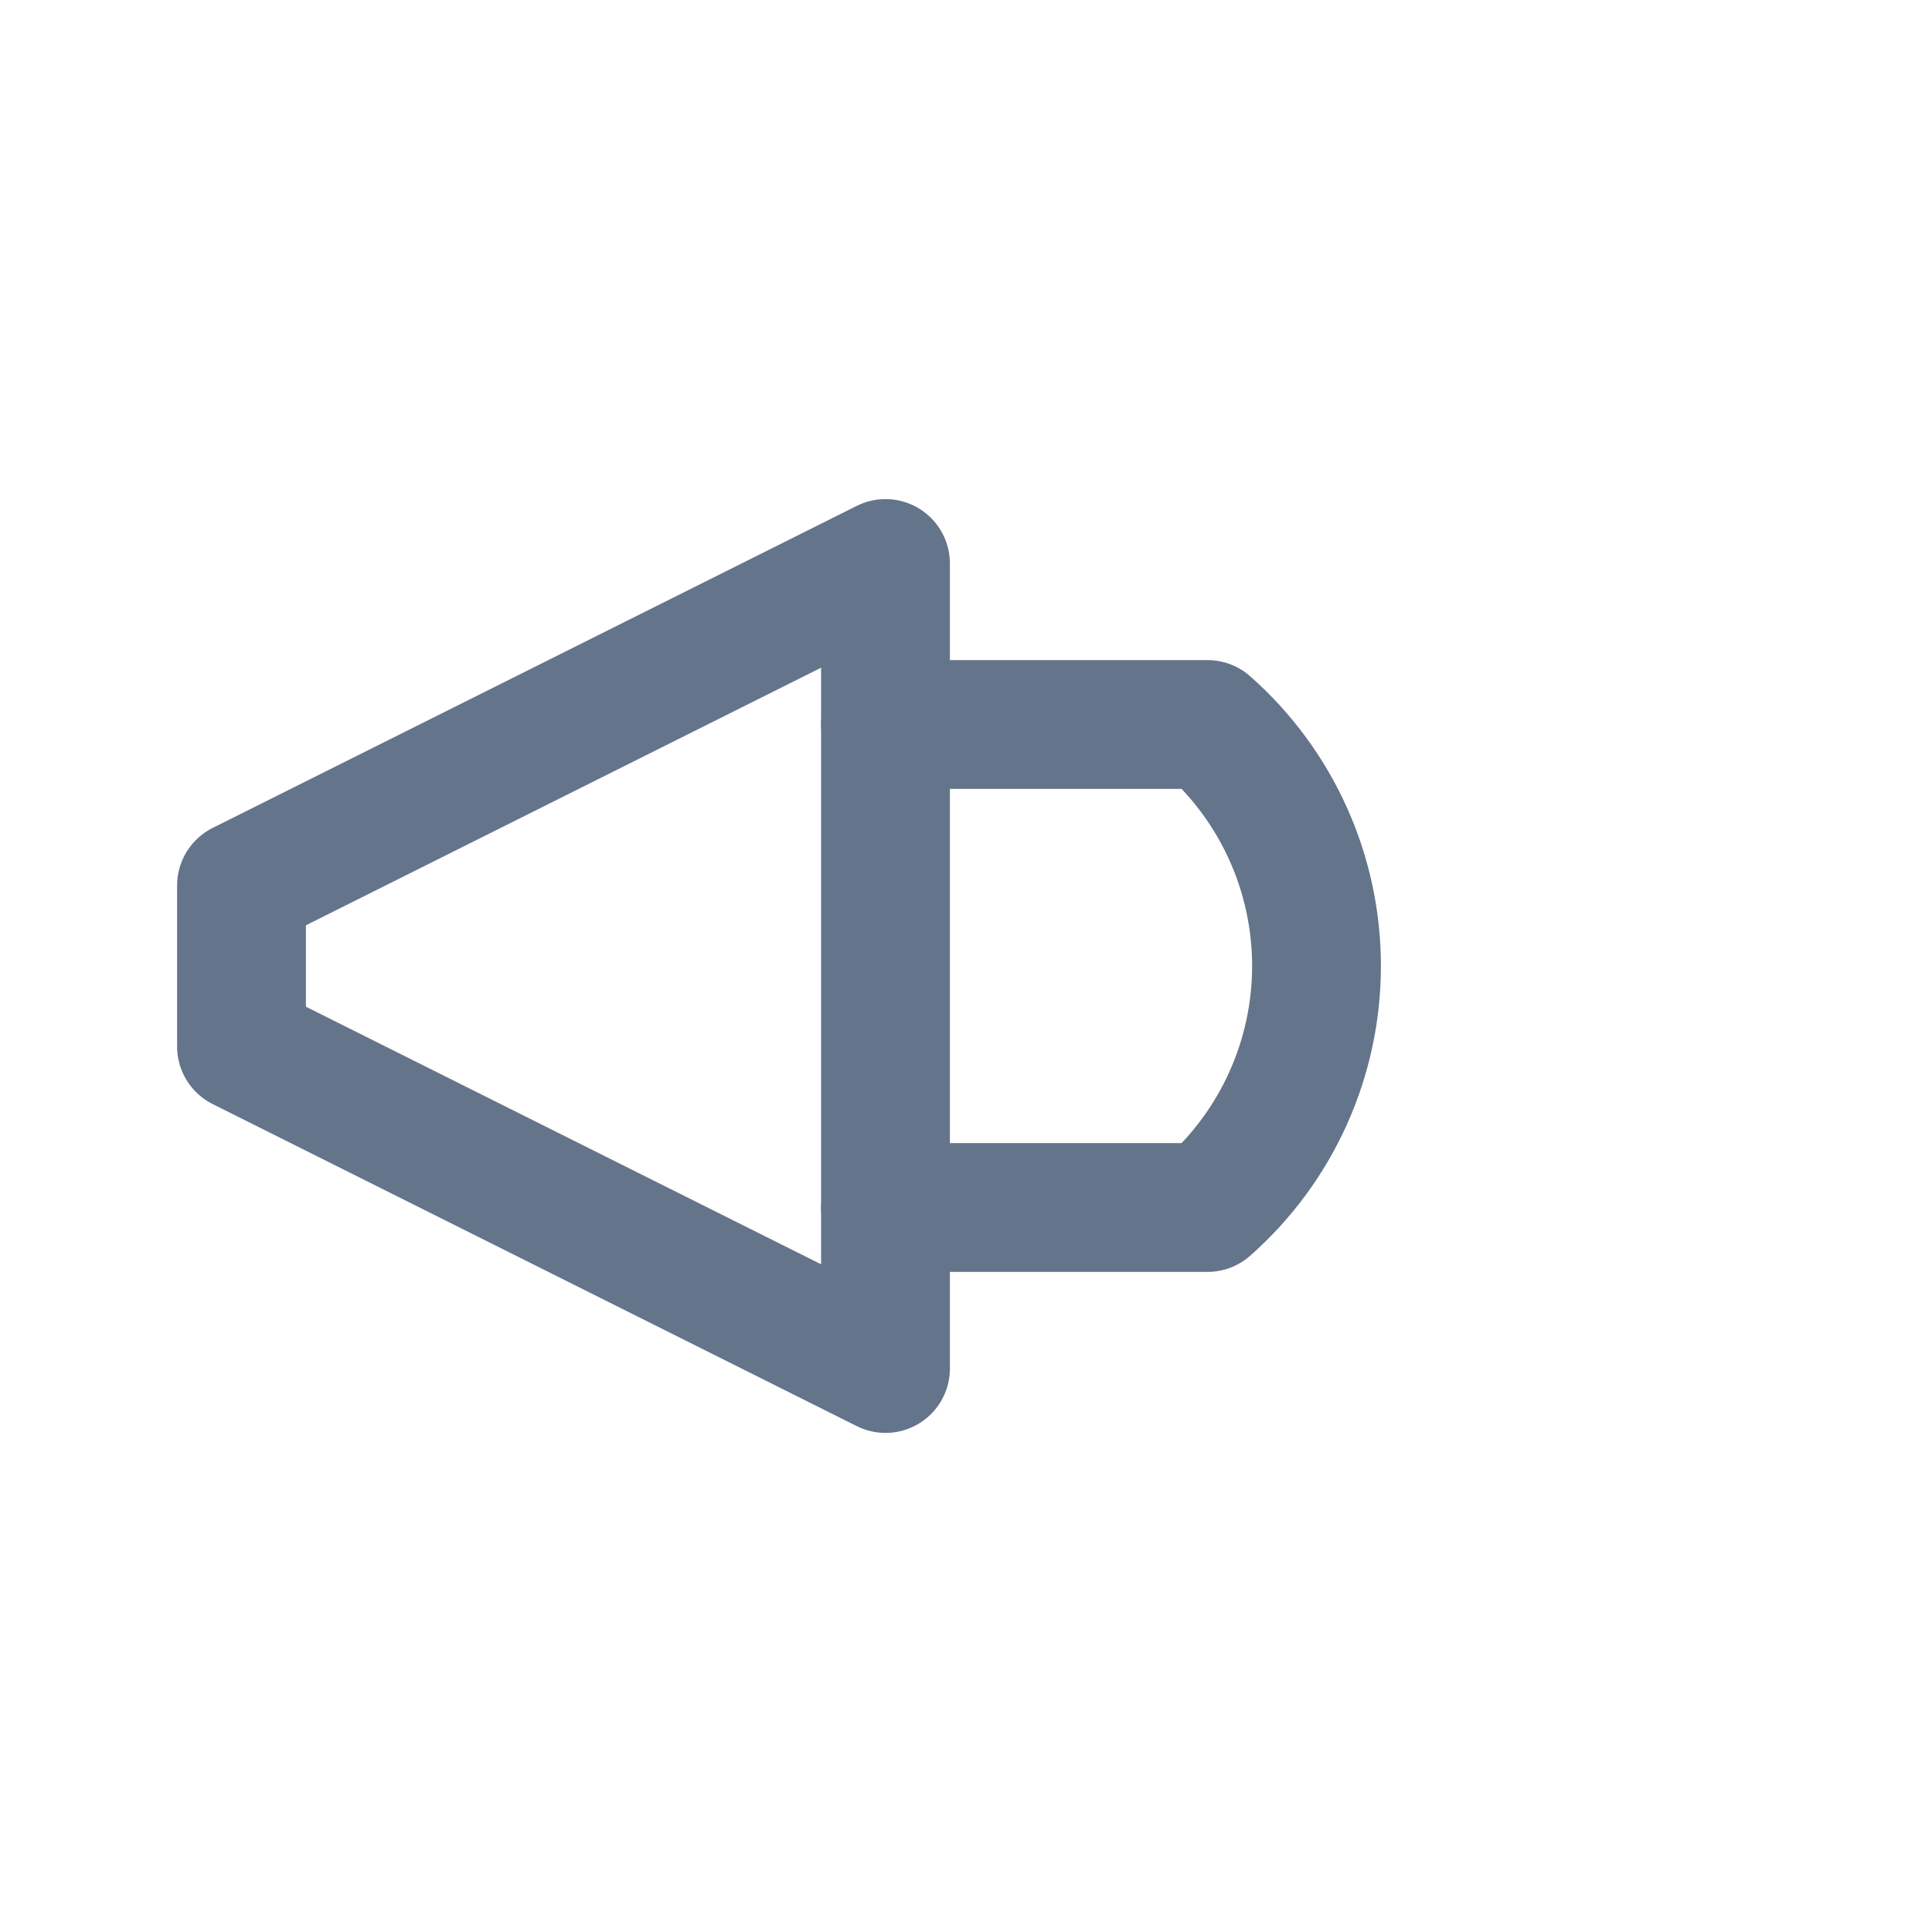
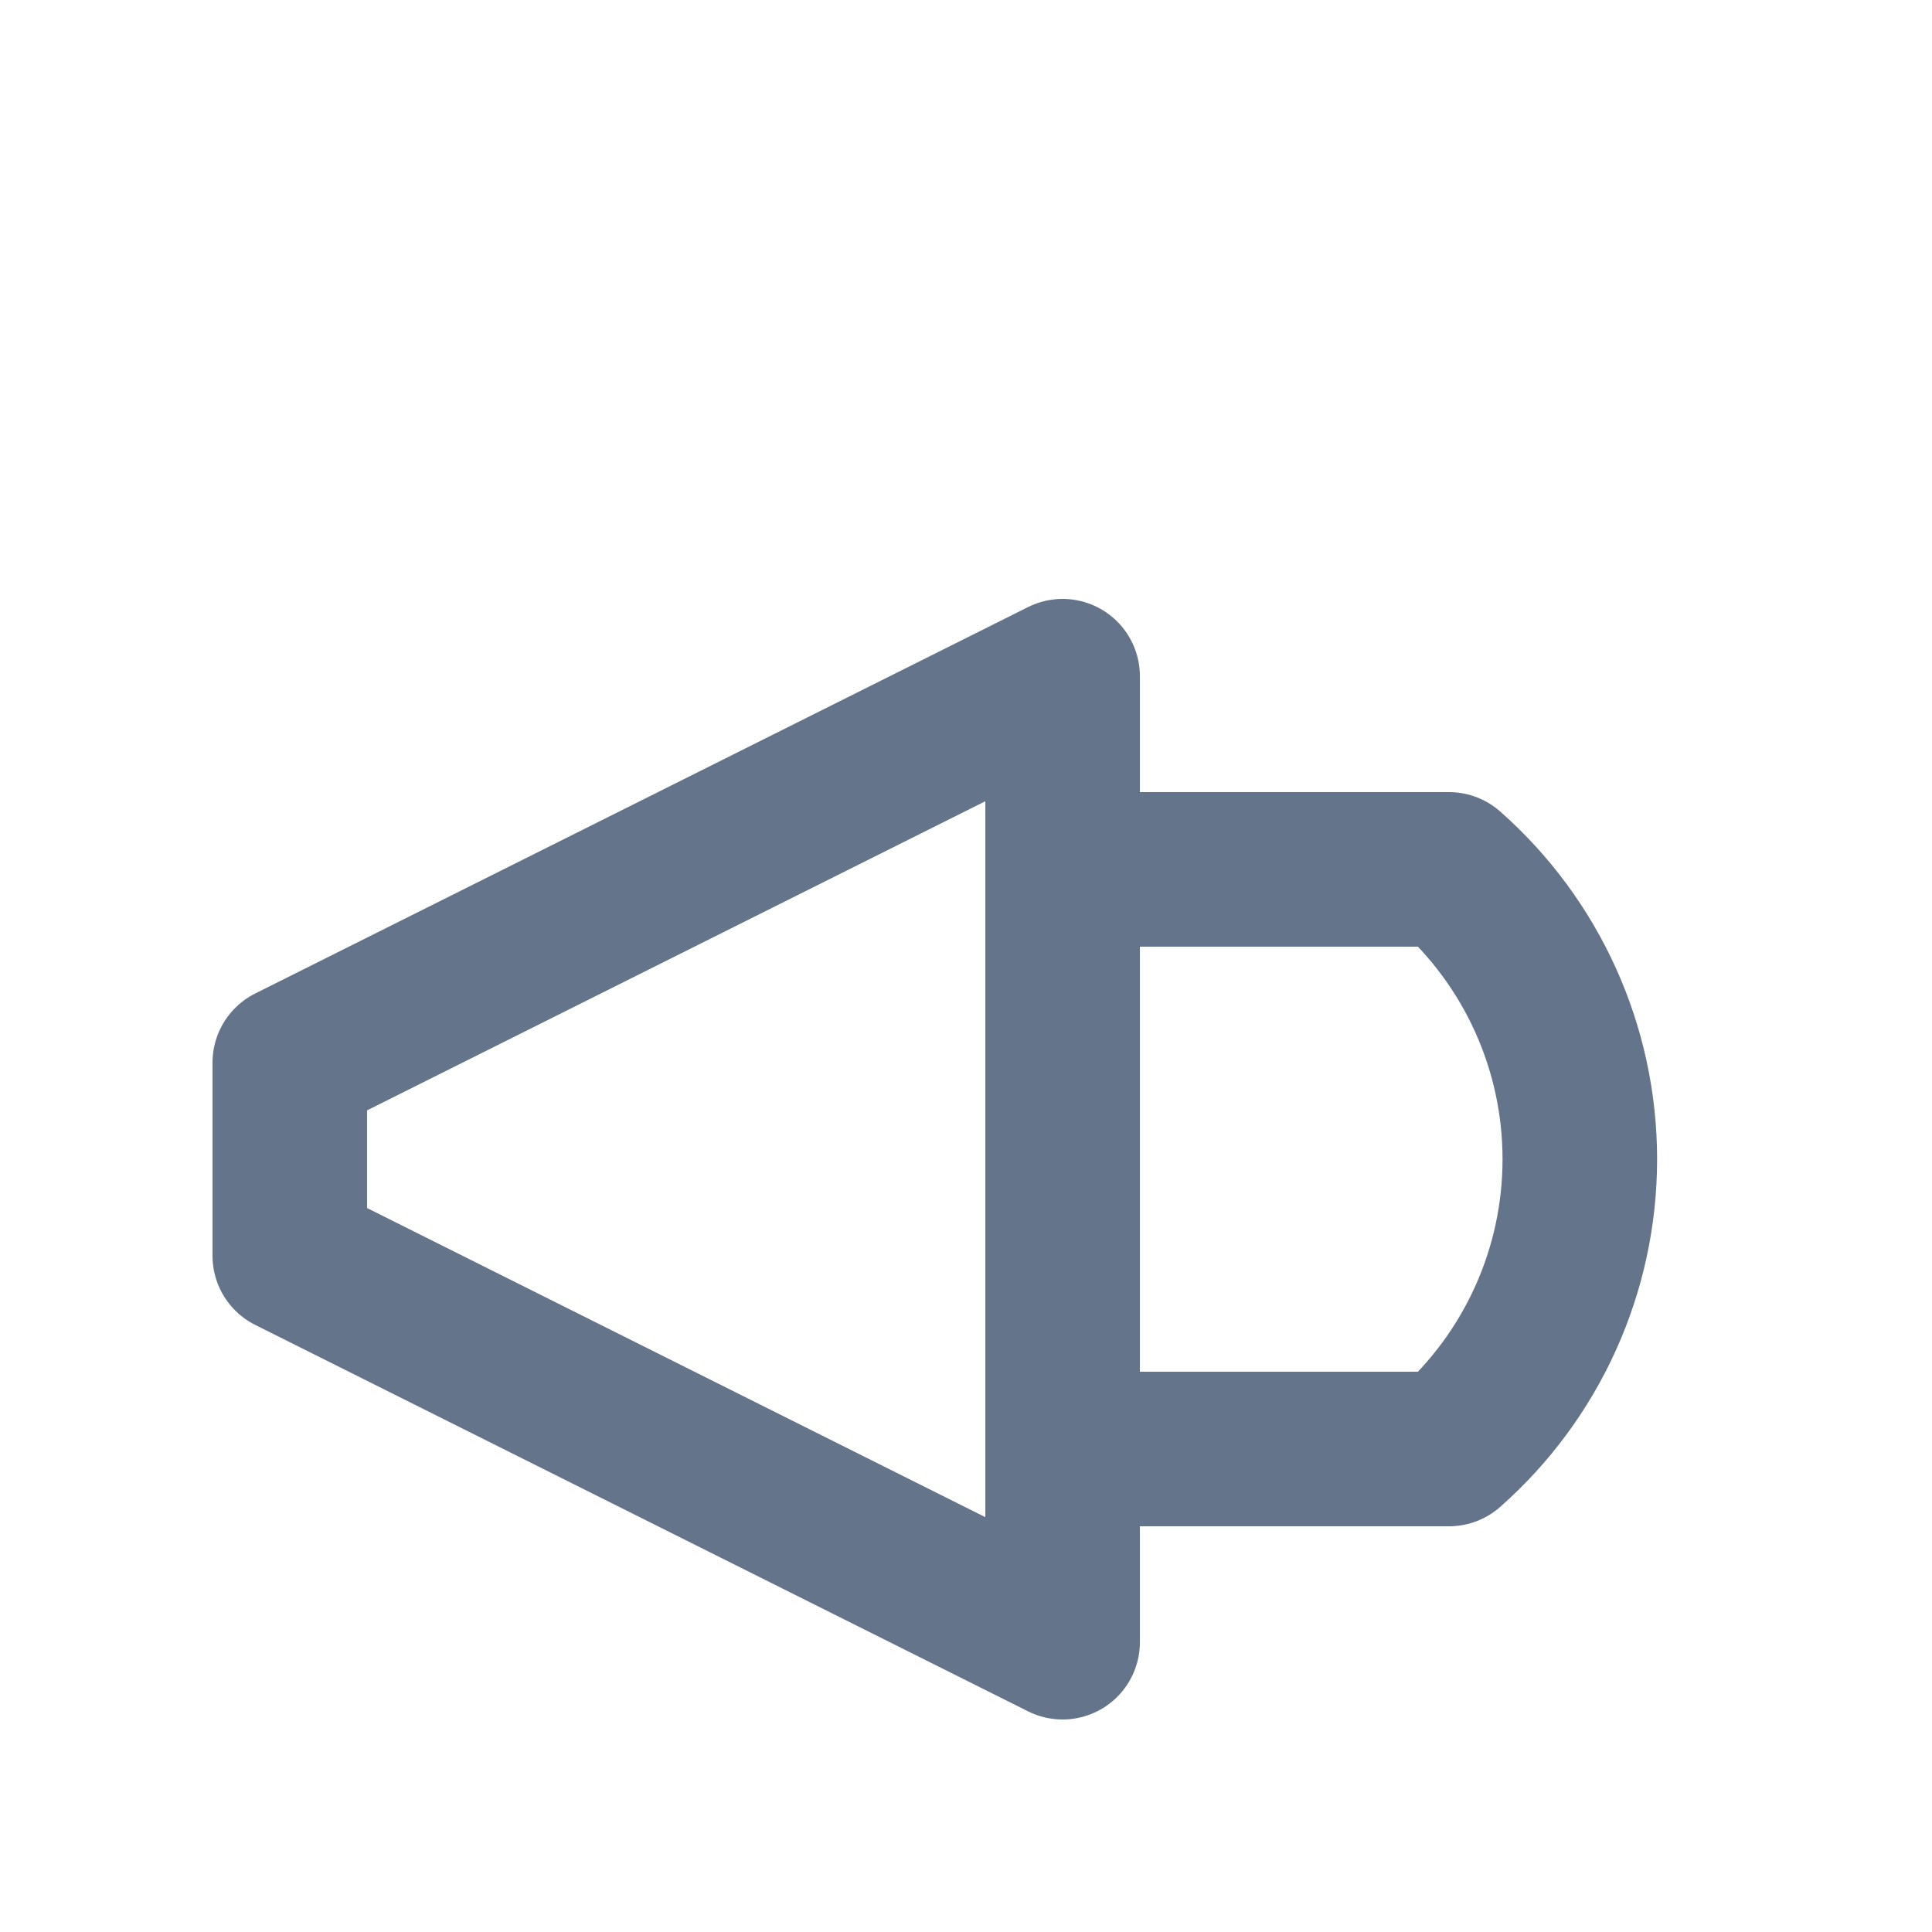
- <svg xmlns="http://www.w3.org/2000/svg" viewBox="0 0 24 24" fill="none" stroke="#64748b" stroke-width="1.6" stroke-linecap="round" stroke-linejoin="round">
+ <svg xmlns="http://www.w3.org/2000/svg" viewBox="0 0 20 20" fill="none" stroke="#64748b" stroke-width="1.6" stroke-linecap="round" stroke-linejoin="round">
  <path d="M3 11l8-4v10l-8-4z" />
  <path d="M11 9h4a4 4 0 0 1 0 6h-4" />
</svg>
